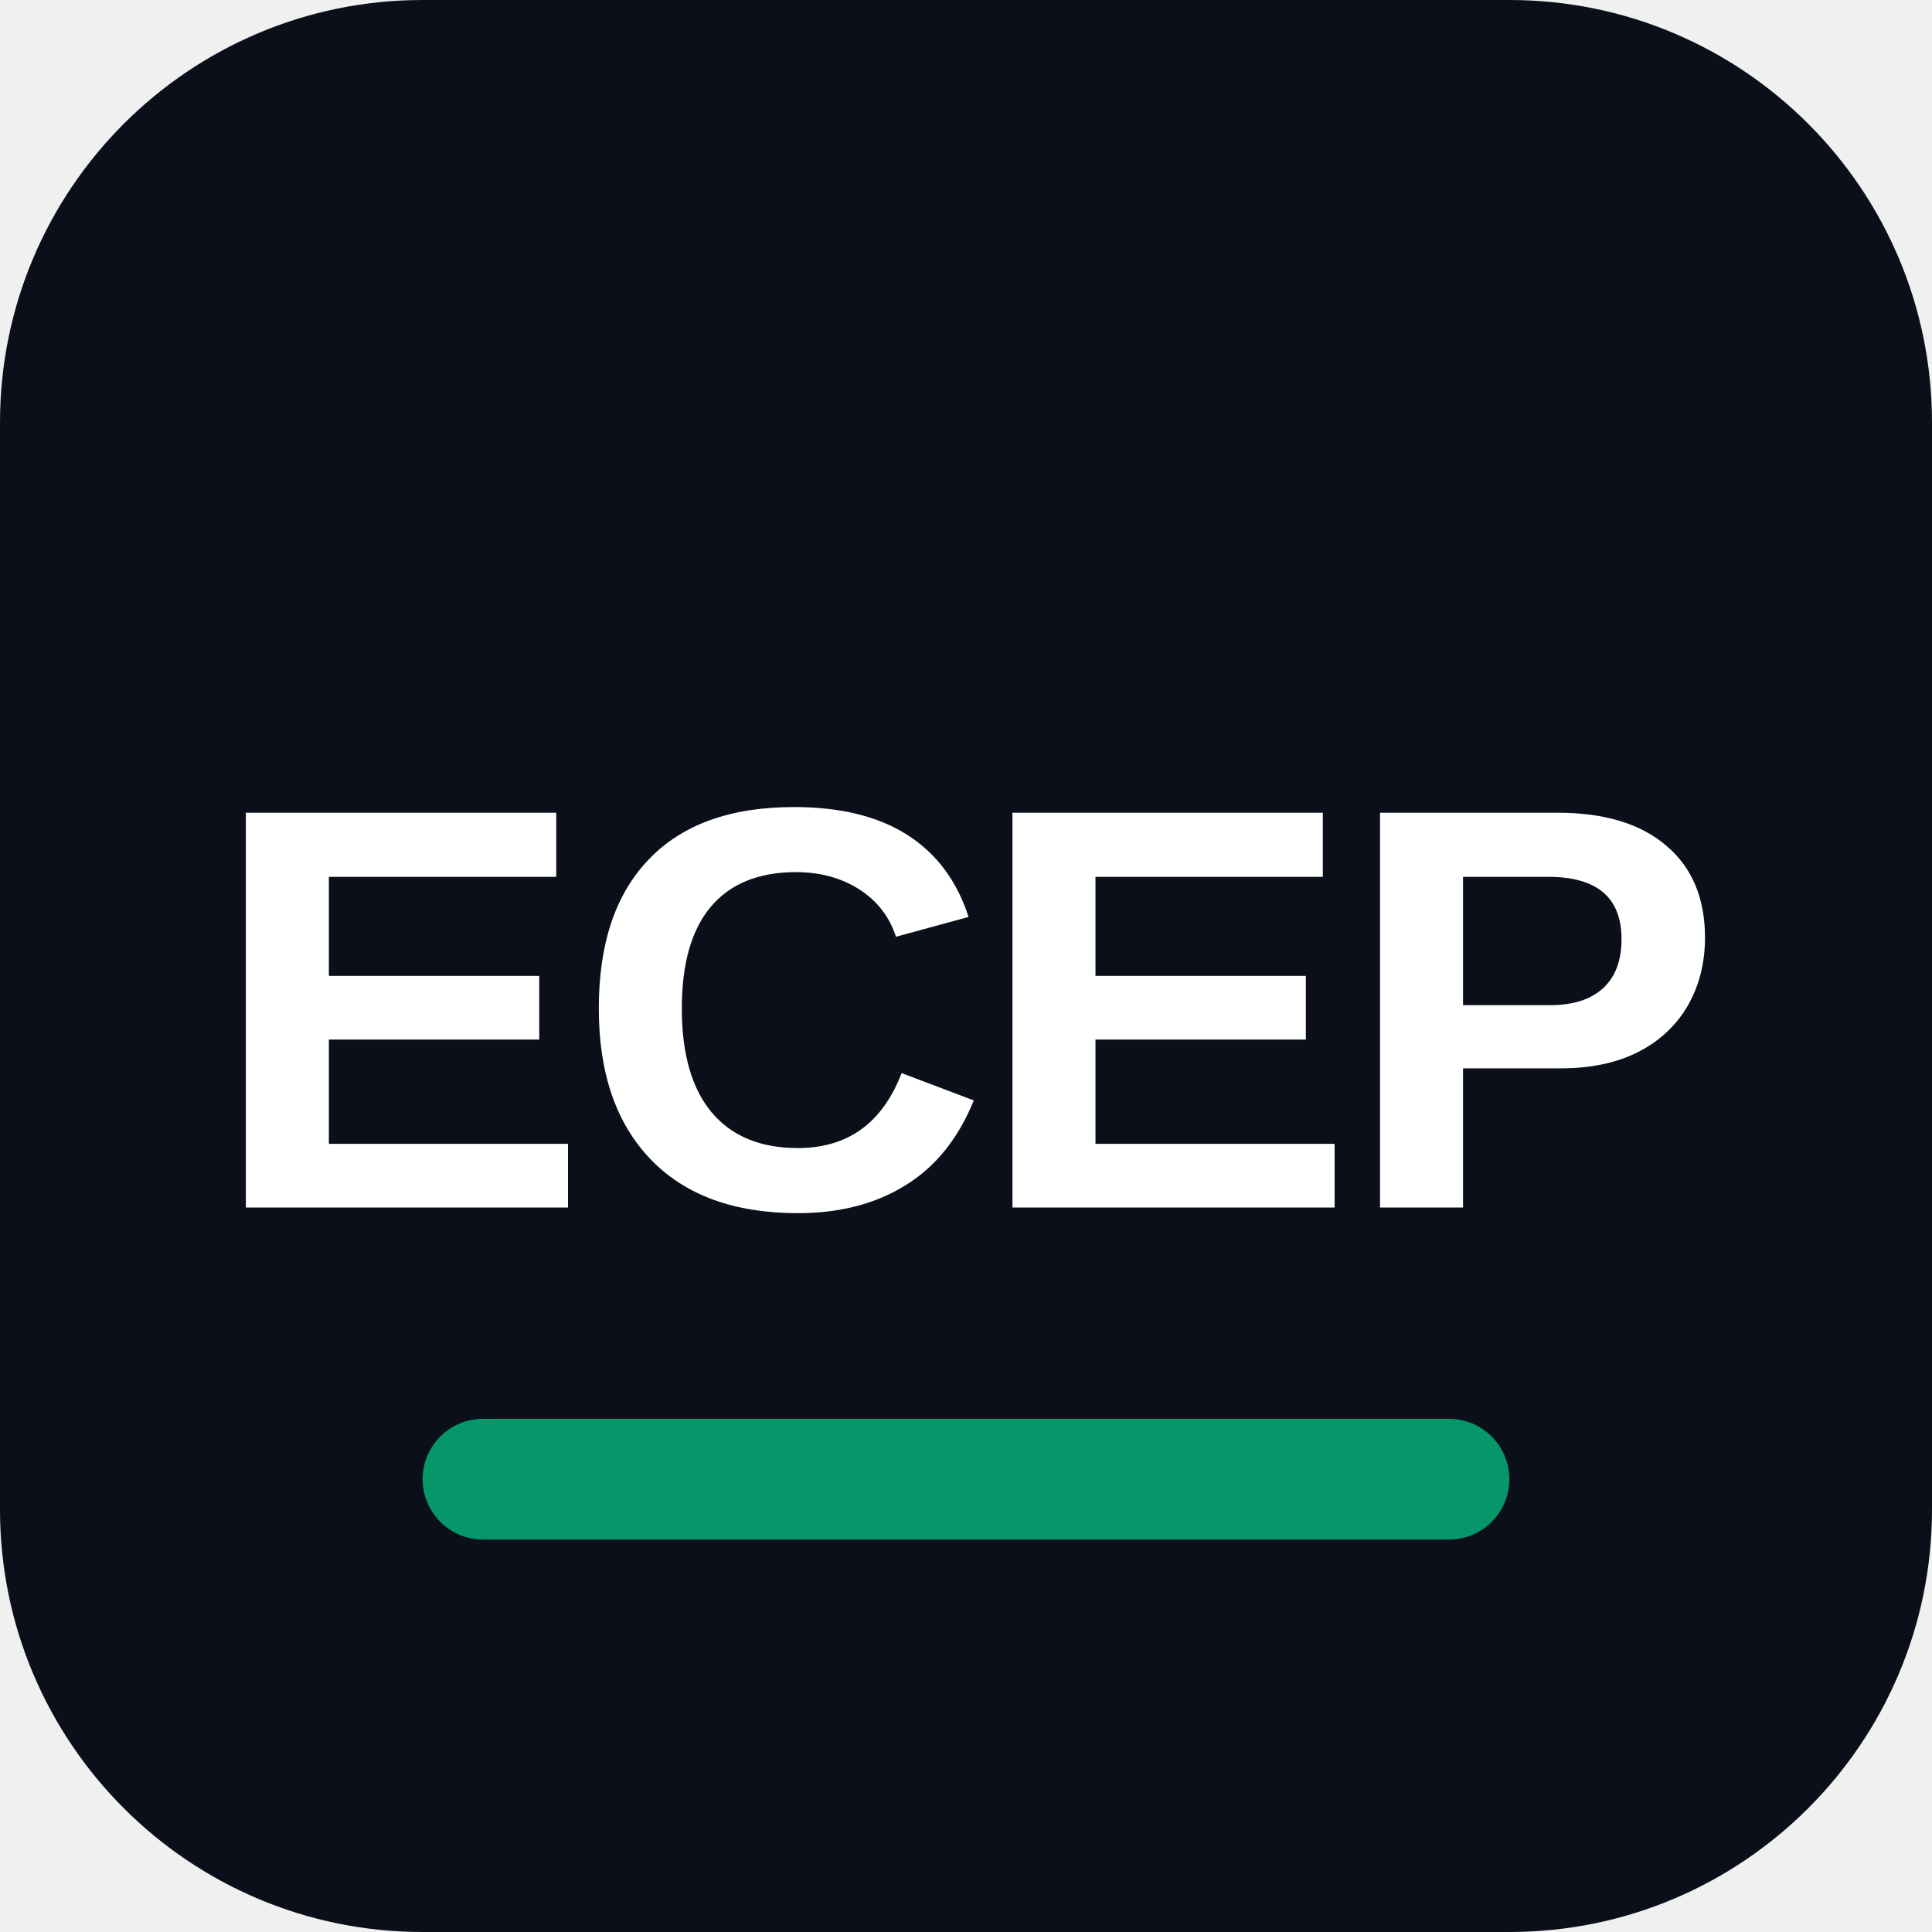
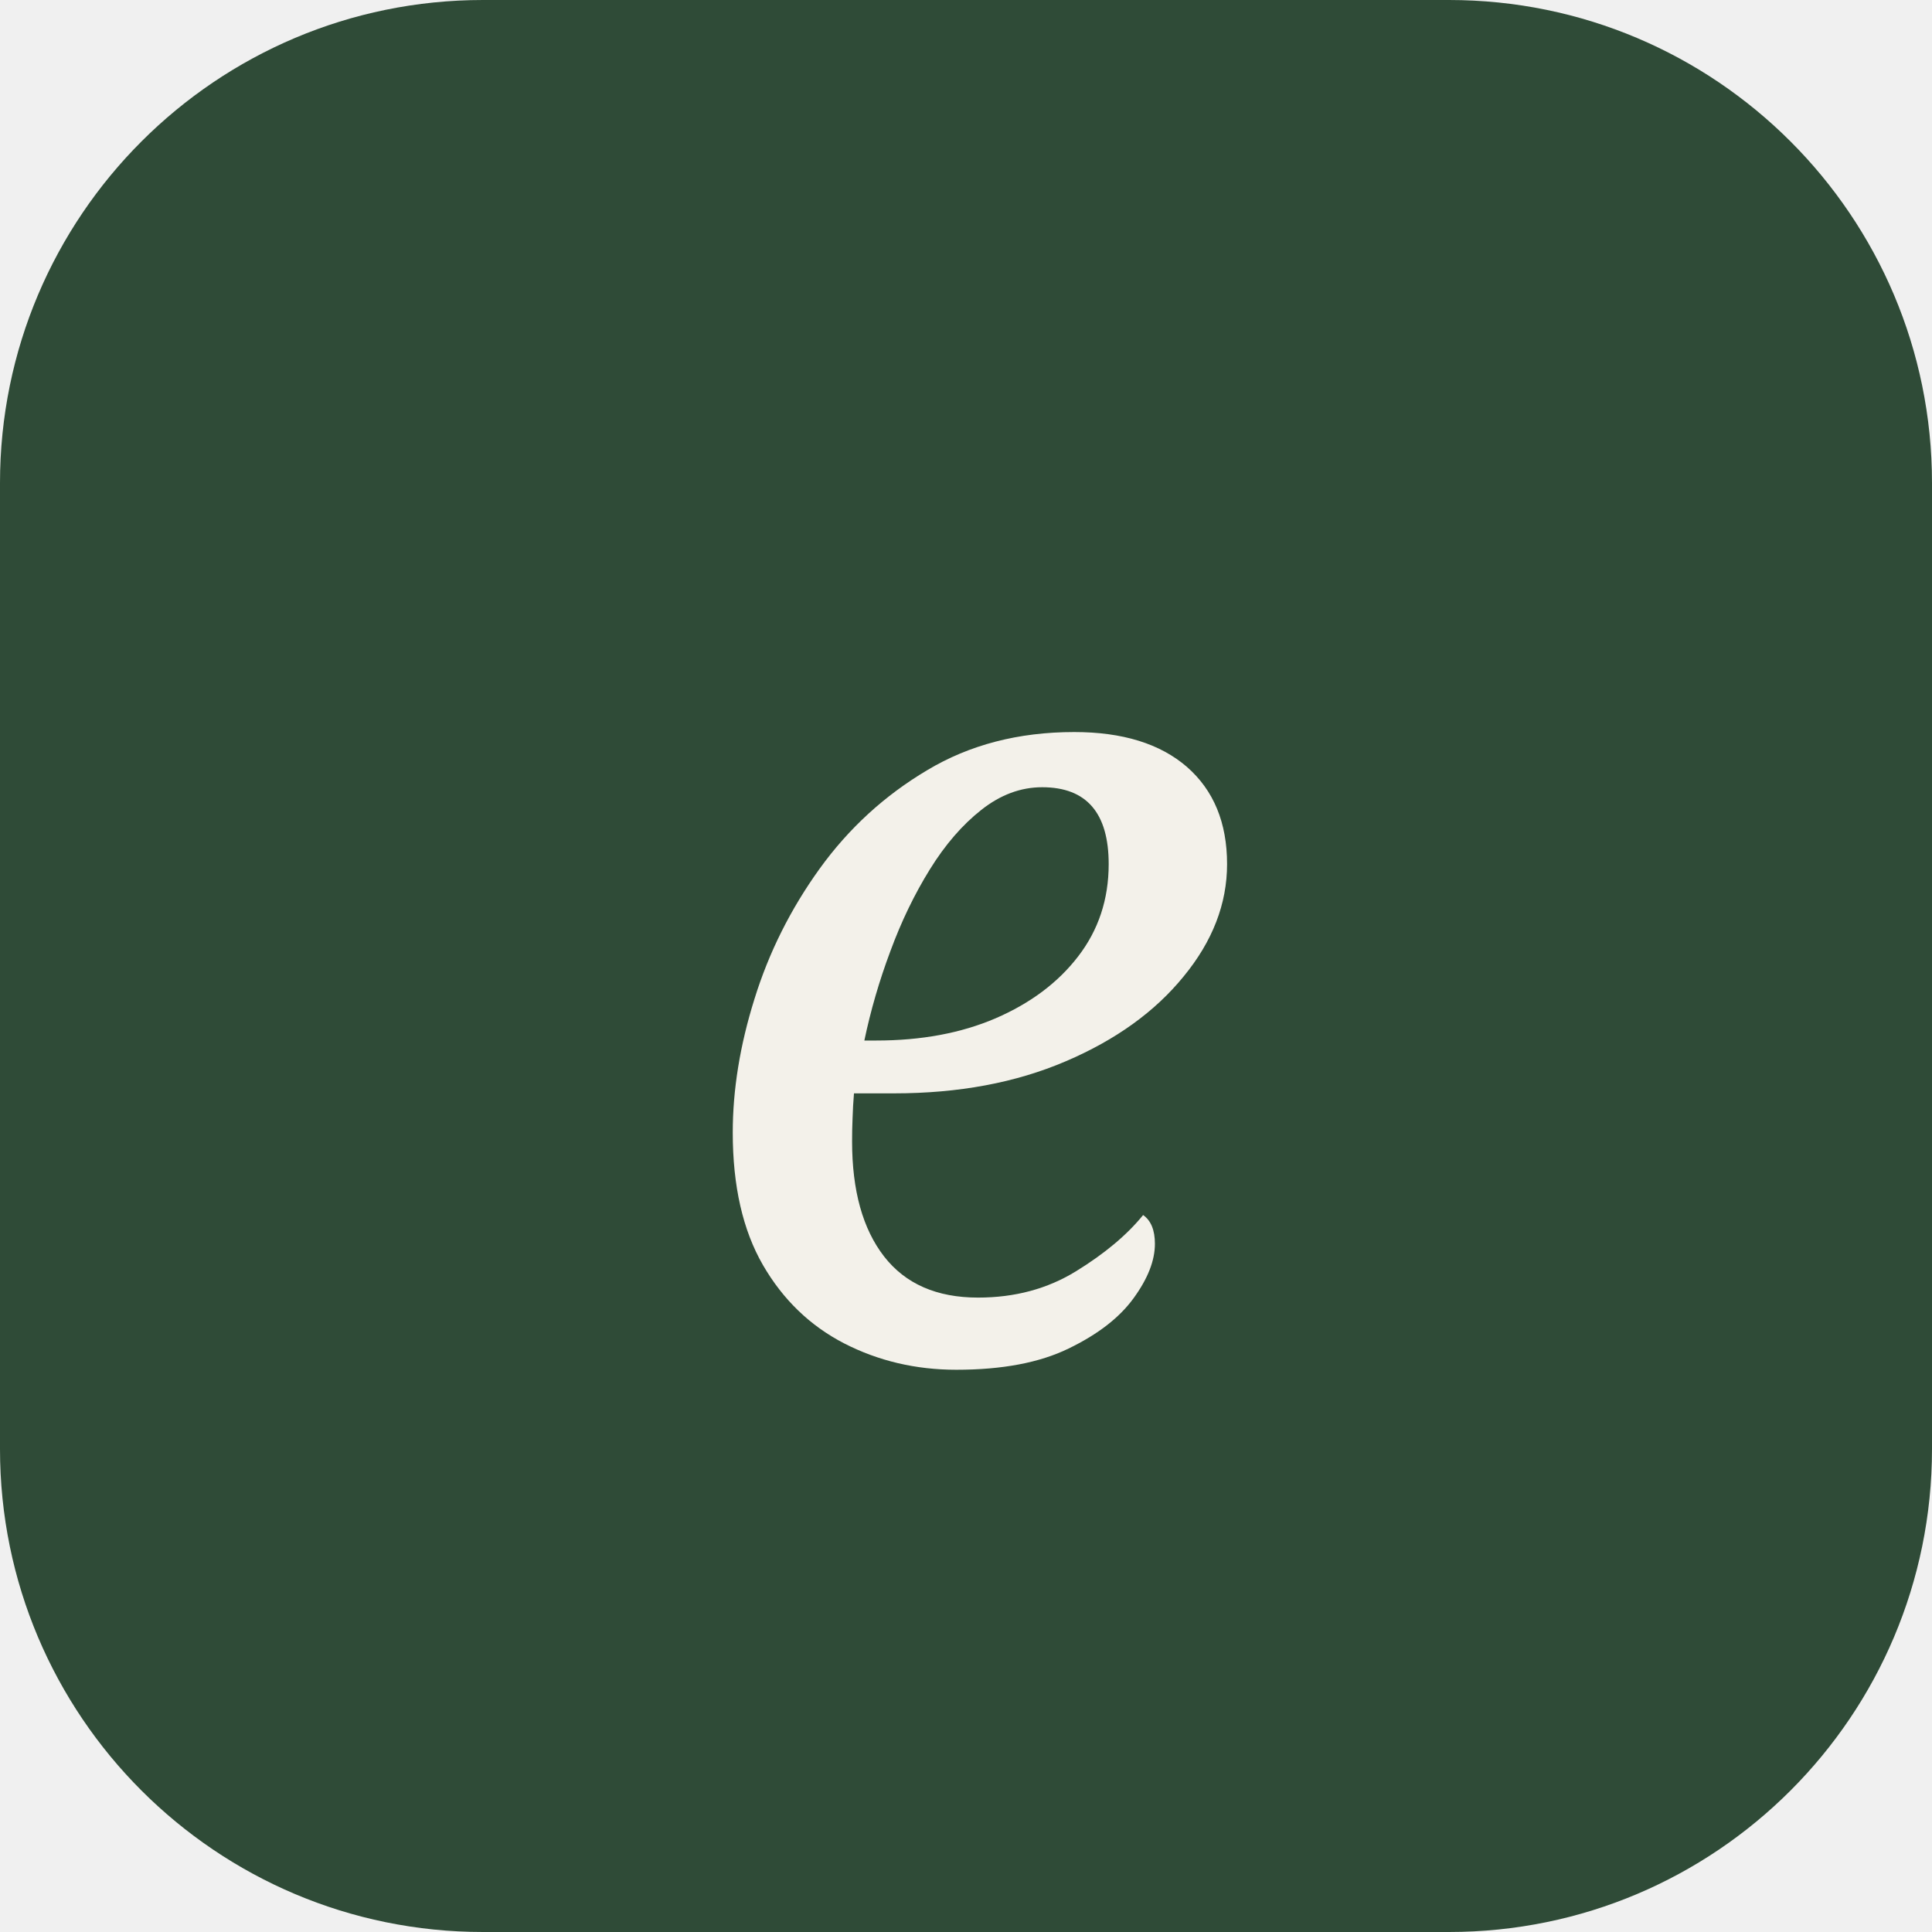
<svg xmlns="http://www.w3.org/2000/svg" viewBox="0 0 64 64">
-   <rect width="64" height="64" rx="14" fill="#0B0F19" />
-   <text x="32" y="40" text-anchor="middle" font-family="'Plus Jakarta Sans','Segoe UI',Arial,sans-serif" font-size="19" font-weight="800" fill="#fff" letter-spacing="-0.5">ECEP</text>
-   <rect x="14" y="47" width="36" height="4" rx="2" fill="#059669" />
+   <rect width="64" height="64" rx="16" fill="#2F4B37" />
+   <text x="32" y="45" text-anchor="middle" font-family="'Sentient','Iowan Old Style',Georgia,serif" font-style="italic" font-size="38" fill="#F3F1EA">e</text>
</svg>
